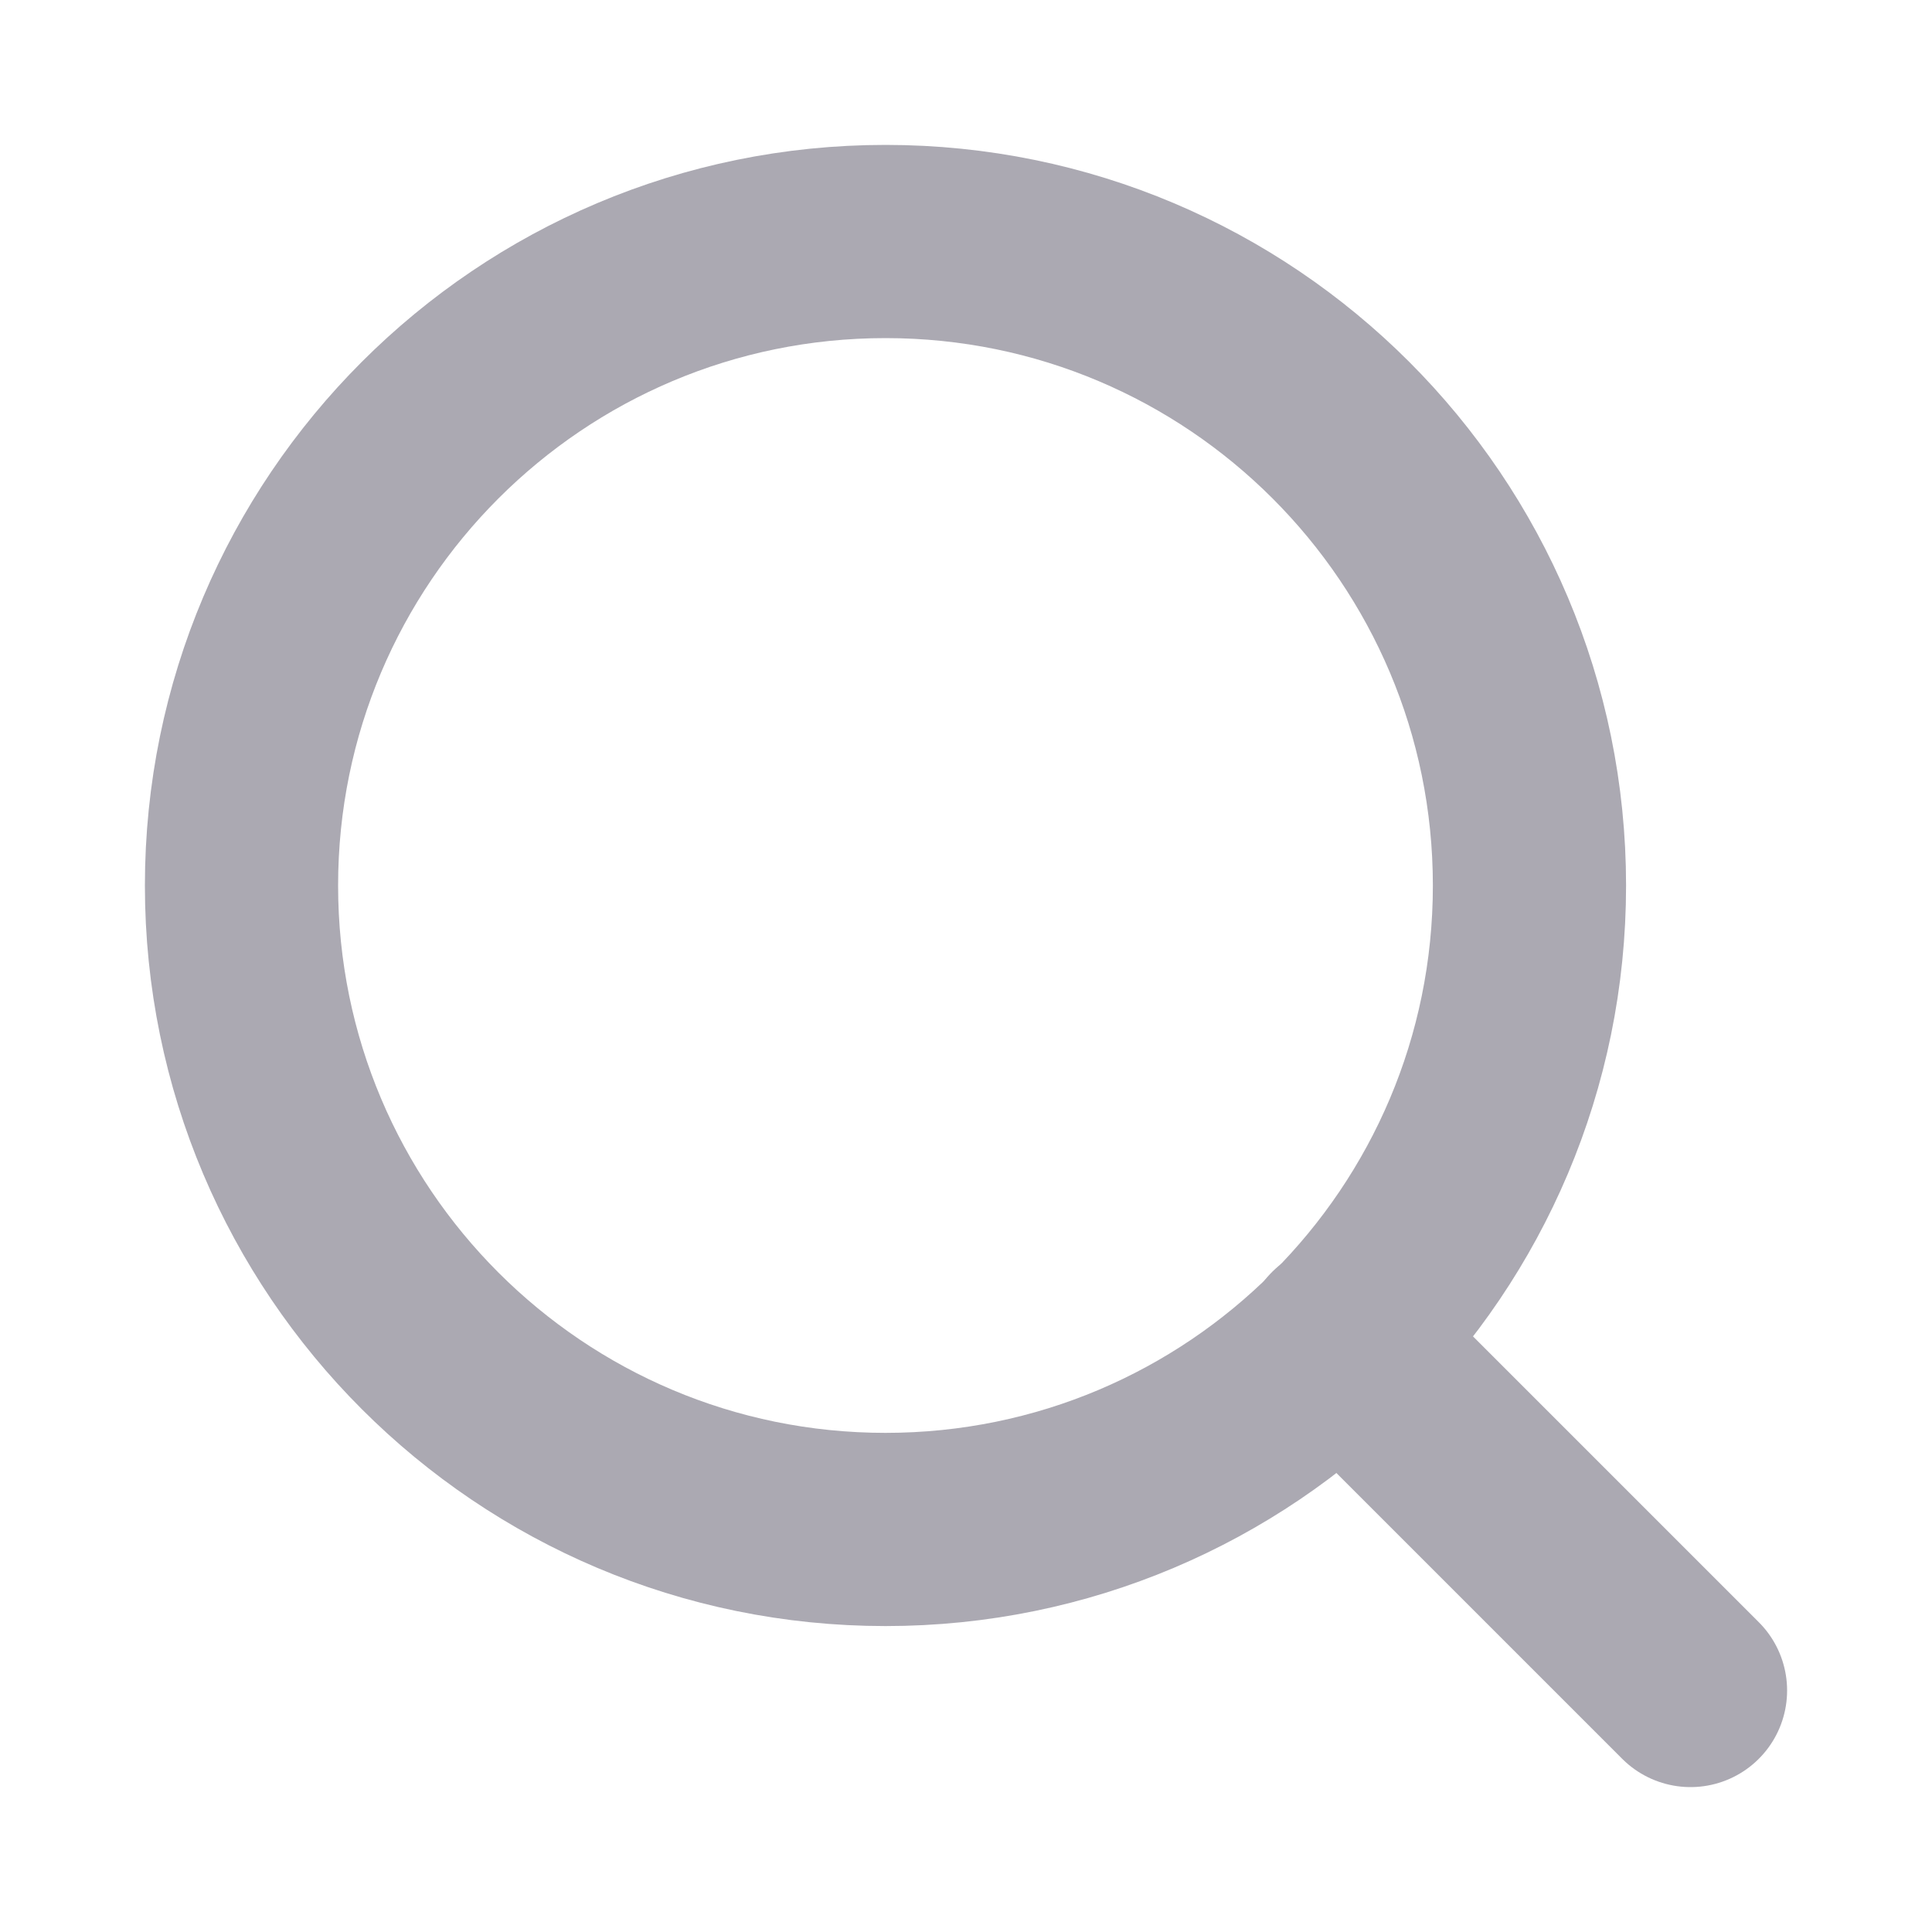
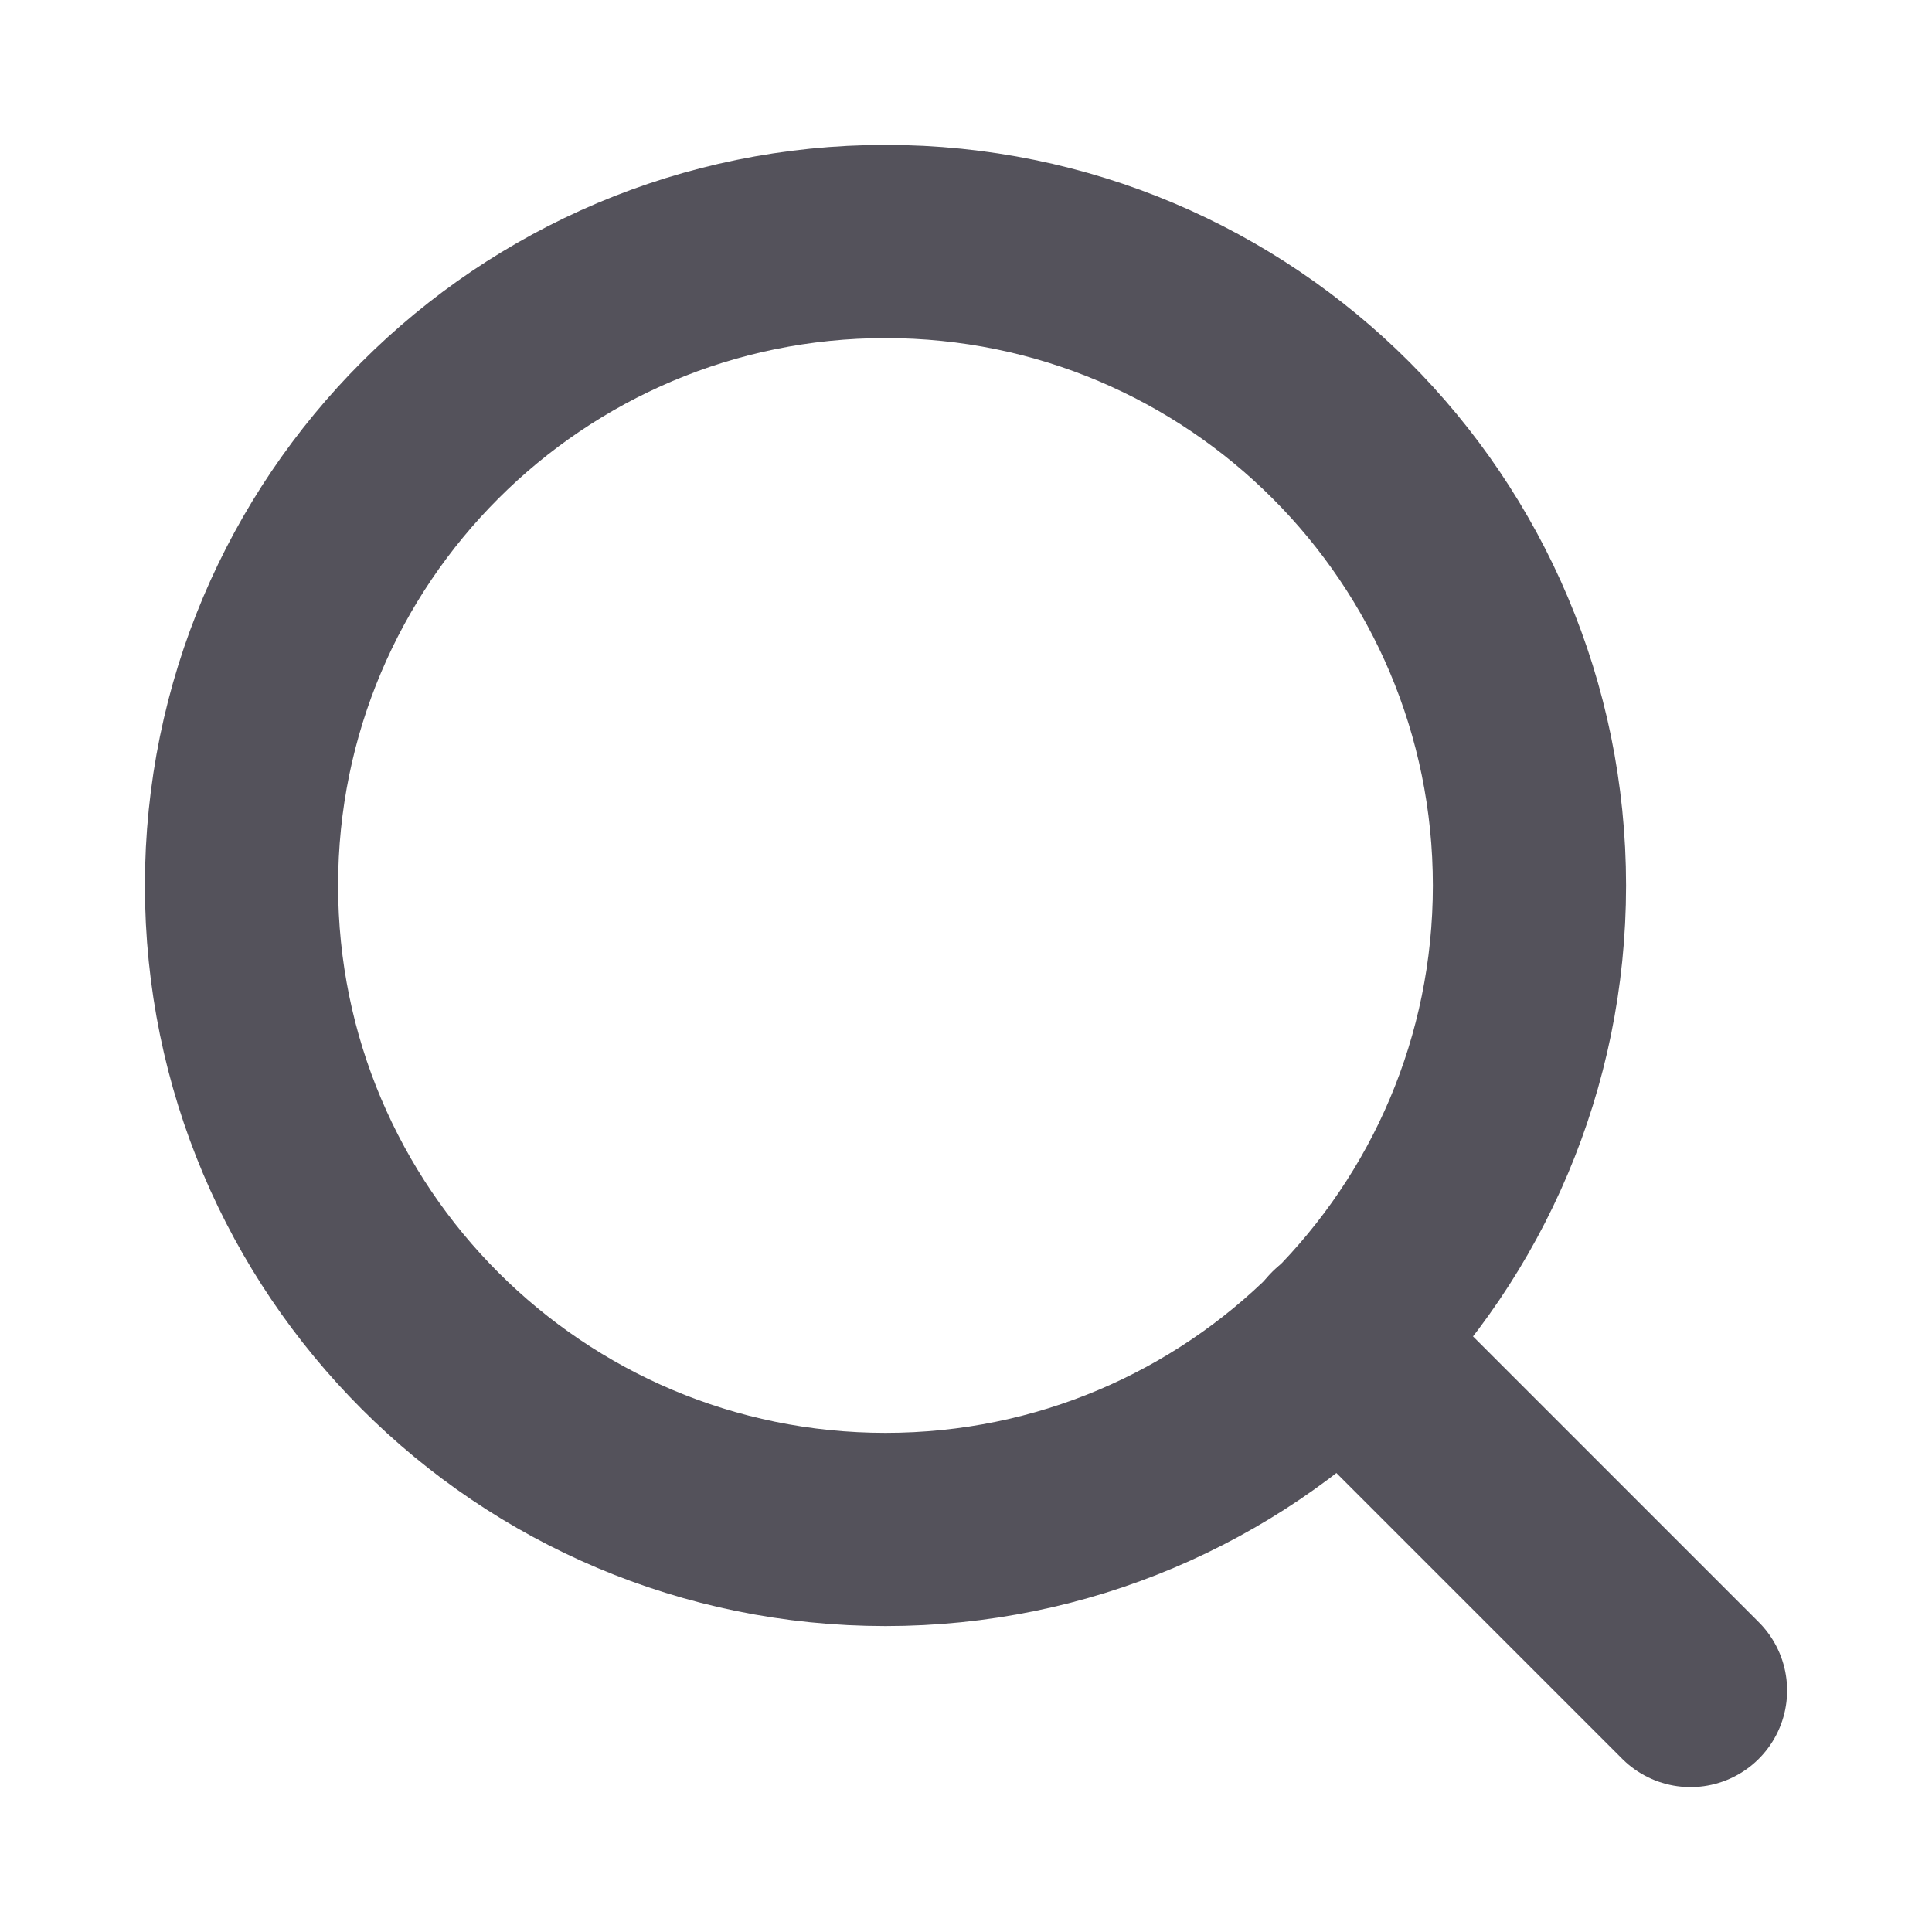
<svg xmlns="http://www.w3.org/2000/svg" width="20" height="20" viewBox="0 0 20 20" fill="none">
-   <path d="M9.167 15.833C12.849 15.833 15.833 12.849 15.833 9.167C15.833 5.485 12.849 2.5 9.167 2.5C5.485 2.5 2.5 5.485 2.5 9.167C2.5 12.849 5.485 15.833 9.167 15.833Z" stroke="#ABA9B2" stroke-width="2" stroke-linecap="round" stroke-linejoin="round" />
-   <path d="M17.5 17.5L13.875 13.875" stroke="#ABA9B2" stroke-width="2" stroke-linecap="round" stroke-linejoin="round" />
+   <path d="M9.167 15.833C12.849 15.833 15.833 12.849 15.833 9.167C15.833 5.485 12.849 2.5 9.167 2.5C5.485 2.5 2.5 5.485 2.5 9.167C2.5 12.849 5.485 15.833 9.167 15.833Z" stroke="#54525B" stroke-width="2" stroke-linecap="round" stroke-linejoin="round" />
+   <path d="M17.5 17.5L13.875 13.875" stroke="#54525B" stroke-width="2" stroke-linecap="round" stroke-linejoin="round" />
</svg>
